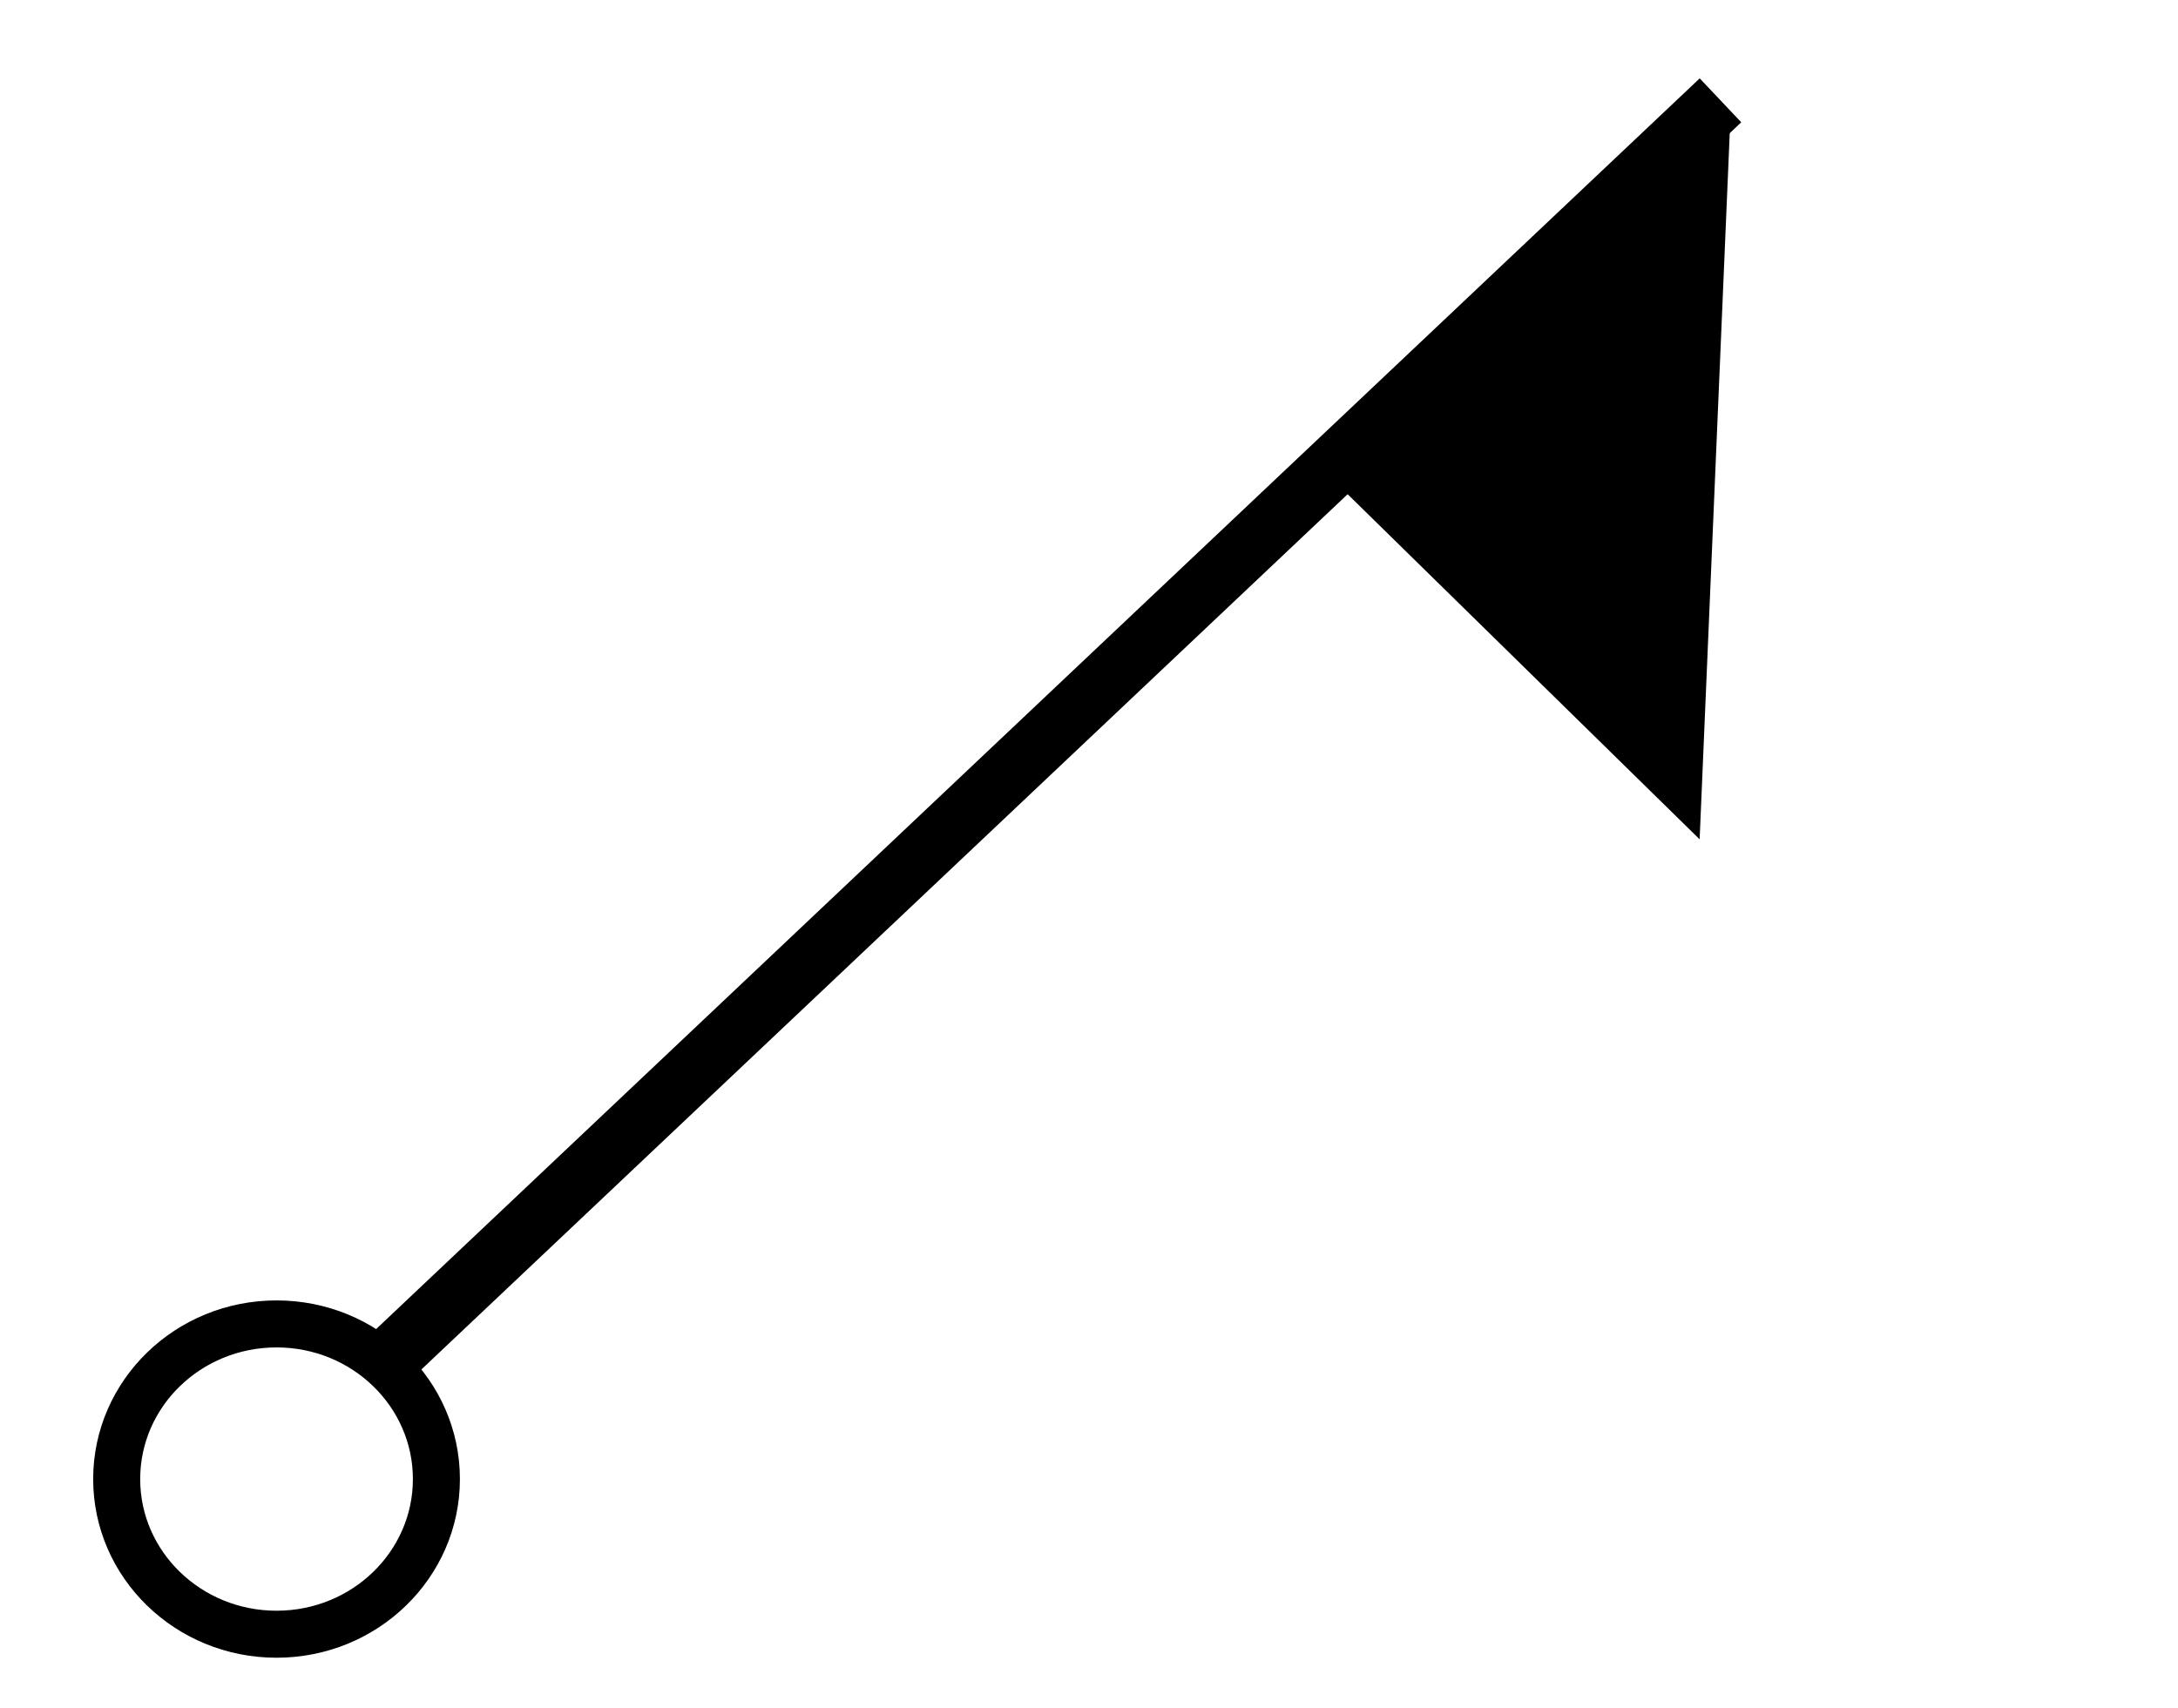
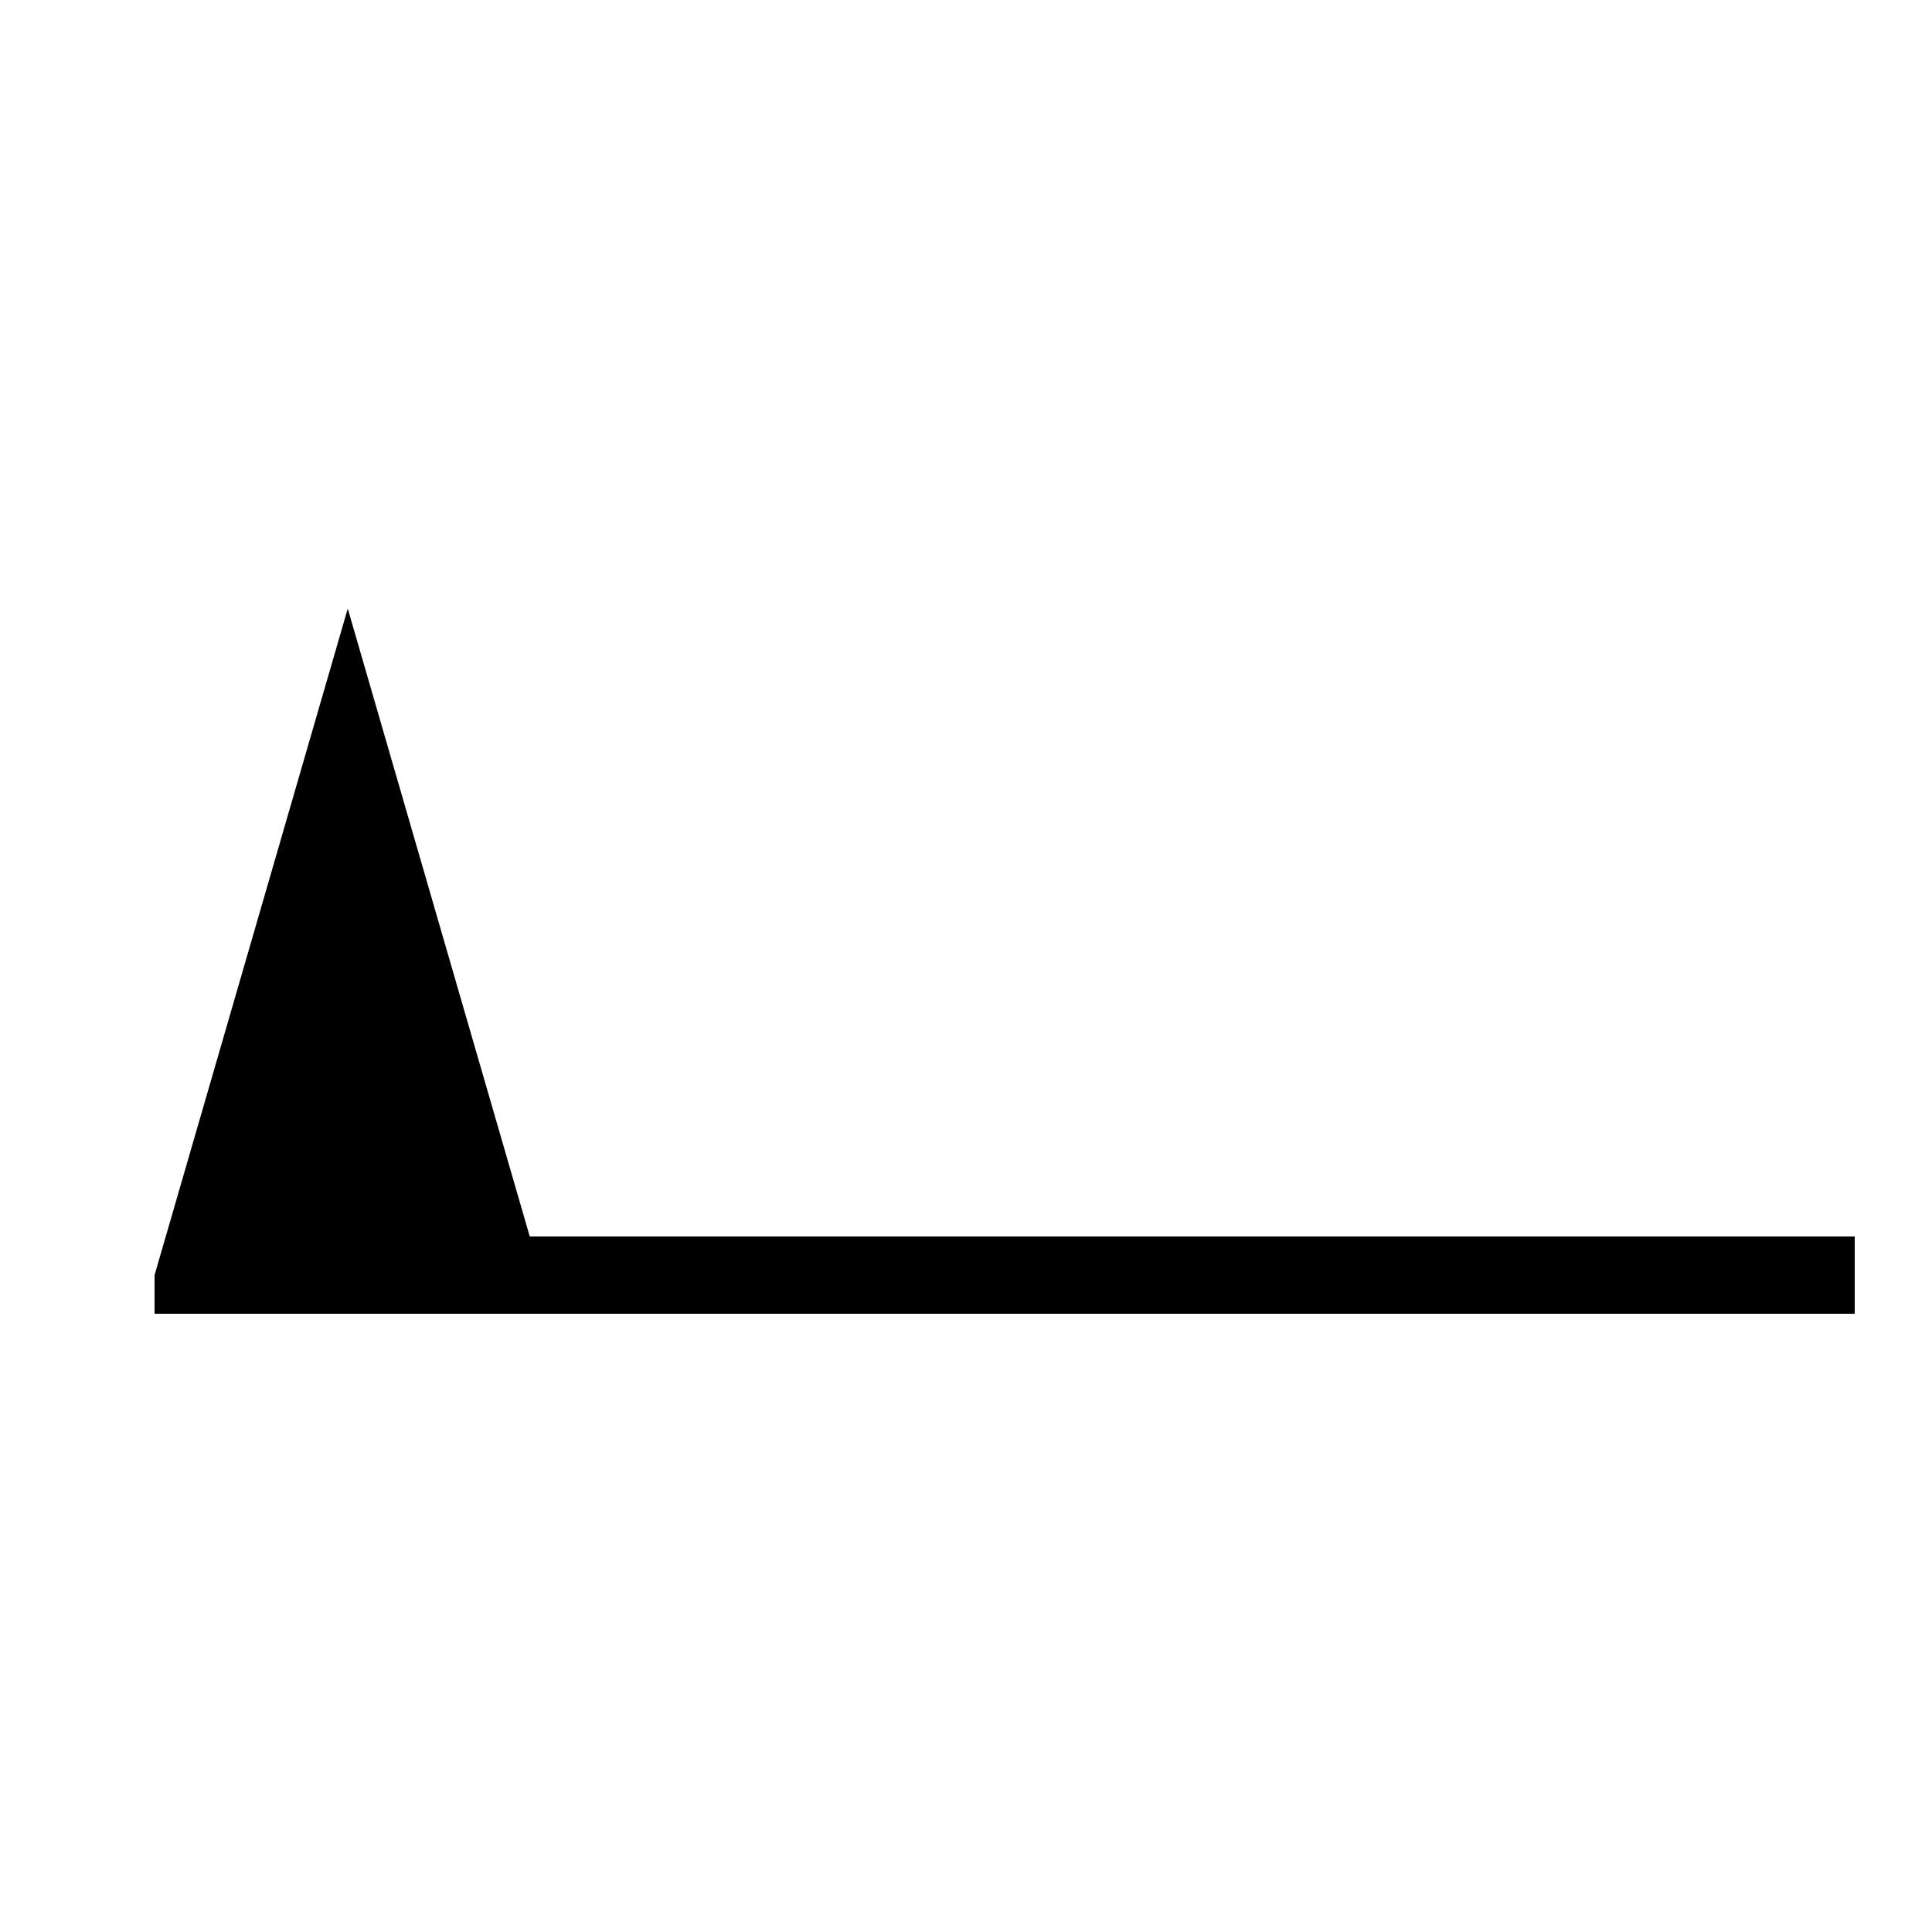
- <svg xmlns="http://www.w3.org/2000/svg" viewBox="60.031 174.895 324.246 254.315" width="324.246" height="254.315">
-   <path d="M 116.904 378.169 L 316.164 189.834" stroke-width="9" stroke="#000" fill="transparent" />
-   <ellipse cx="101.201" cy="395.143" rx="23.799" ry="23.104" stroke="#000" fill="transparent" stroke-width="7" />
-   <path stroke="#000" d="M317.125 192.768l-4.516 105.965-53.851-52.809z" />
-   <path d="M 311.914 194.158 L 260.098 243.311 L 310.492 292.29" stroke="#000" />
+ <svg xmlns="http://www.w3.org/2000/svg" width="64" height="64" viewBox="-48 -33 50 50">
+   <path d="M-44 1V0l5-17.25L-34 0v1" />
+   <path d="M0 0h-40" fill="none" stroke="#000" stroke-width="2" />
</svg>
